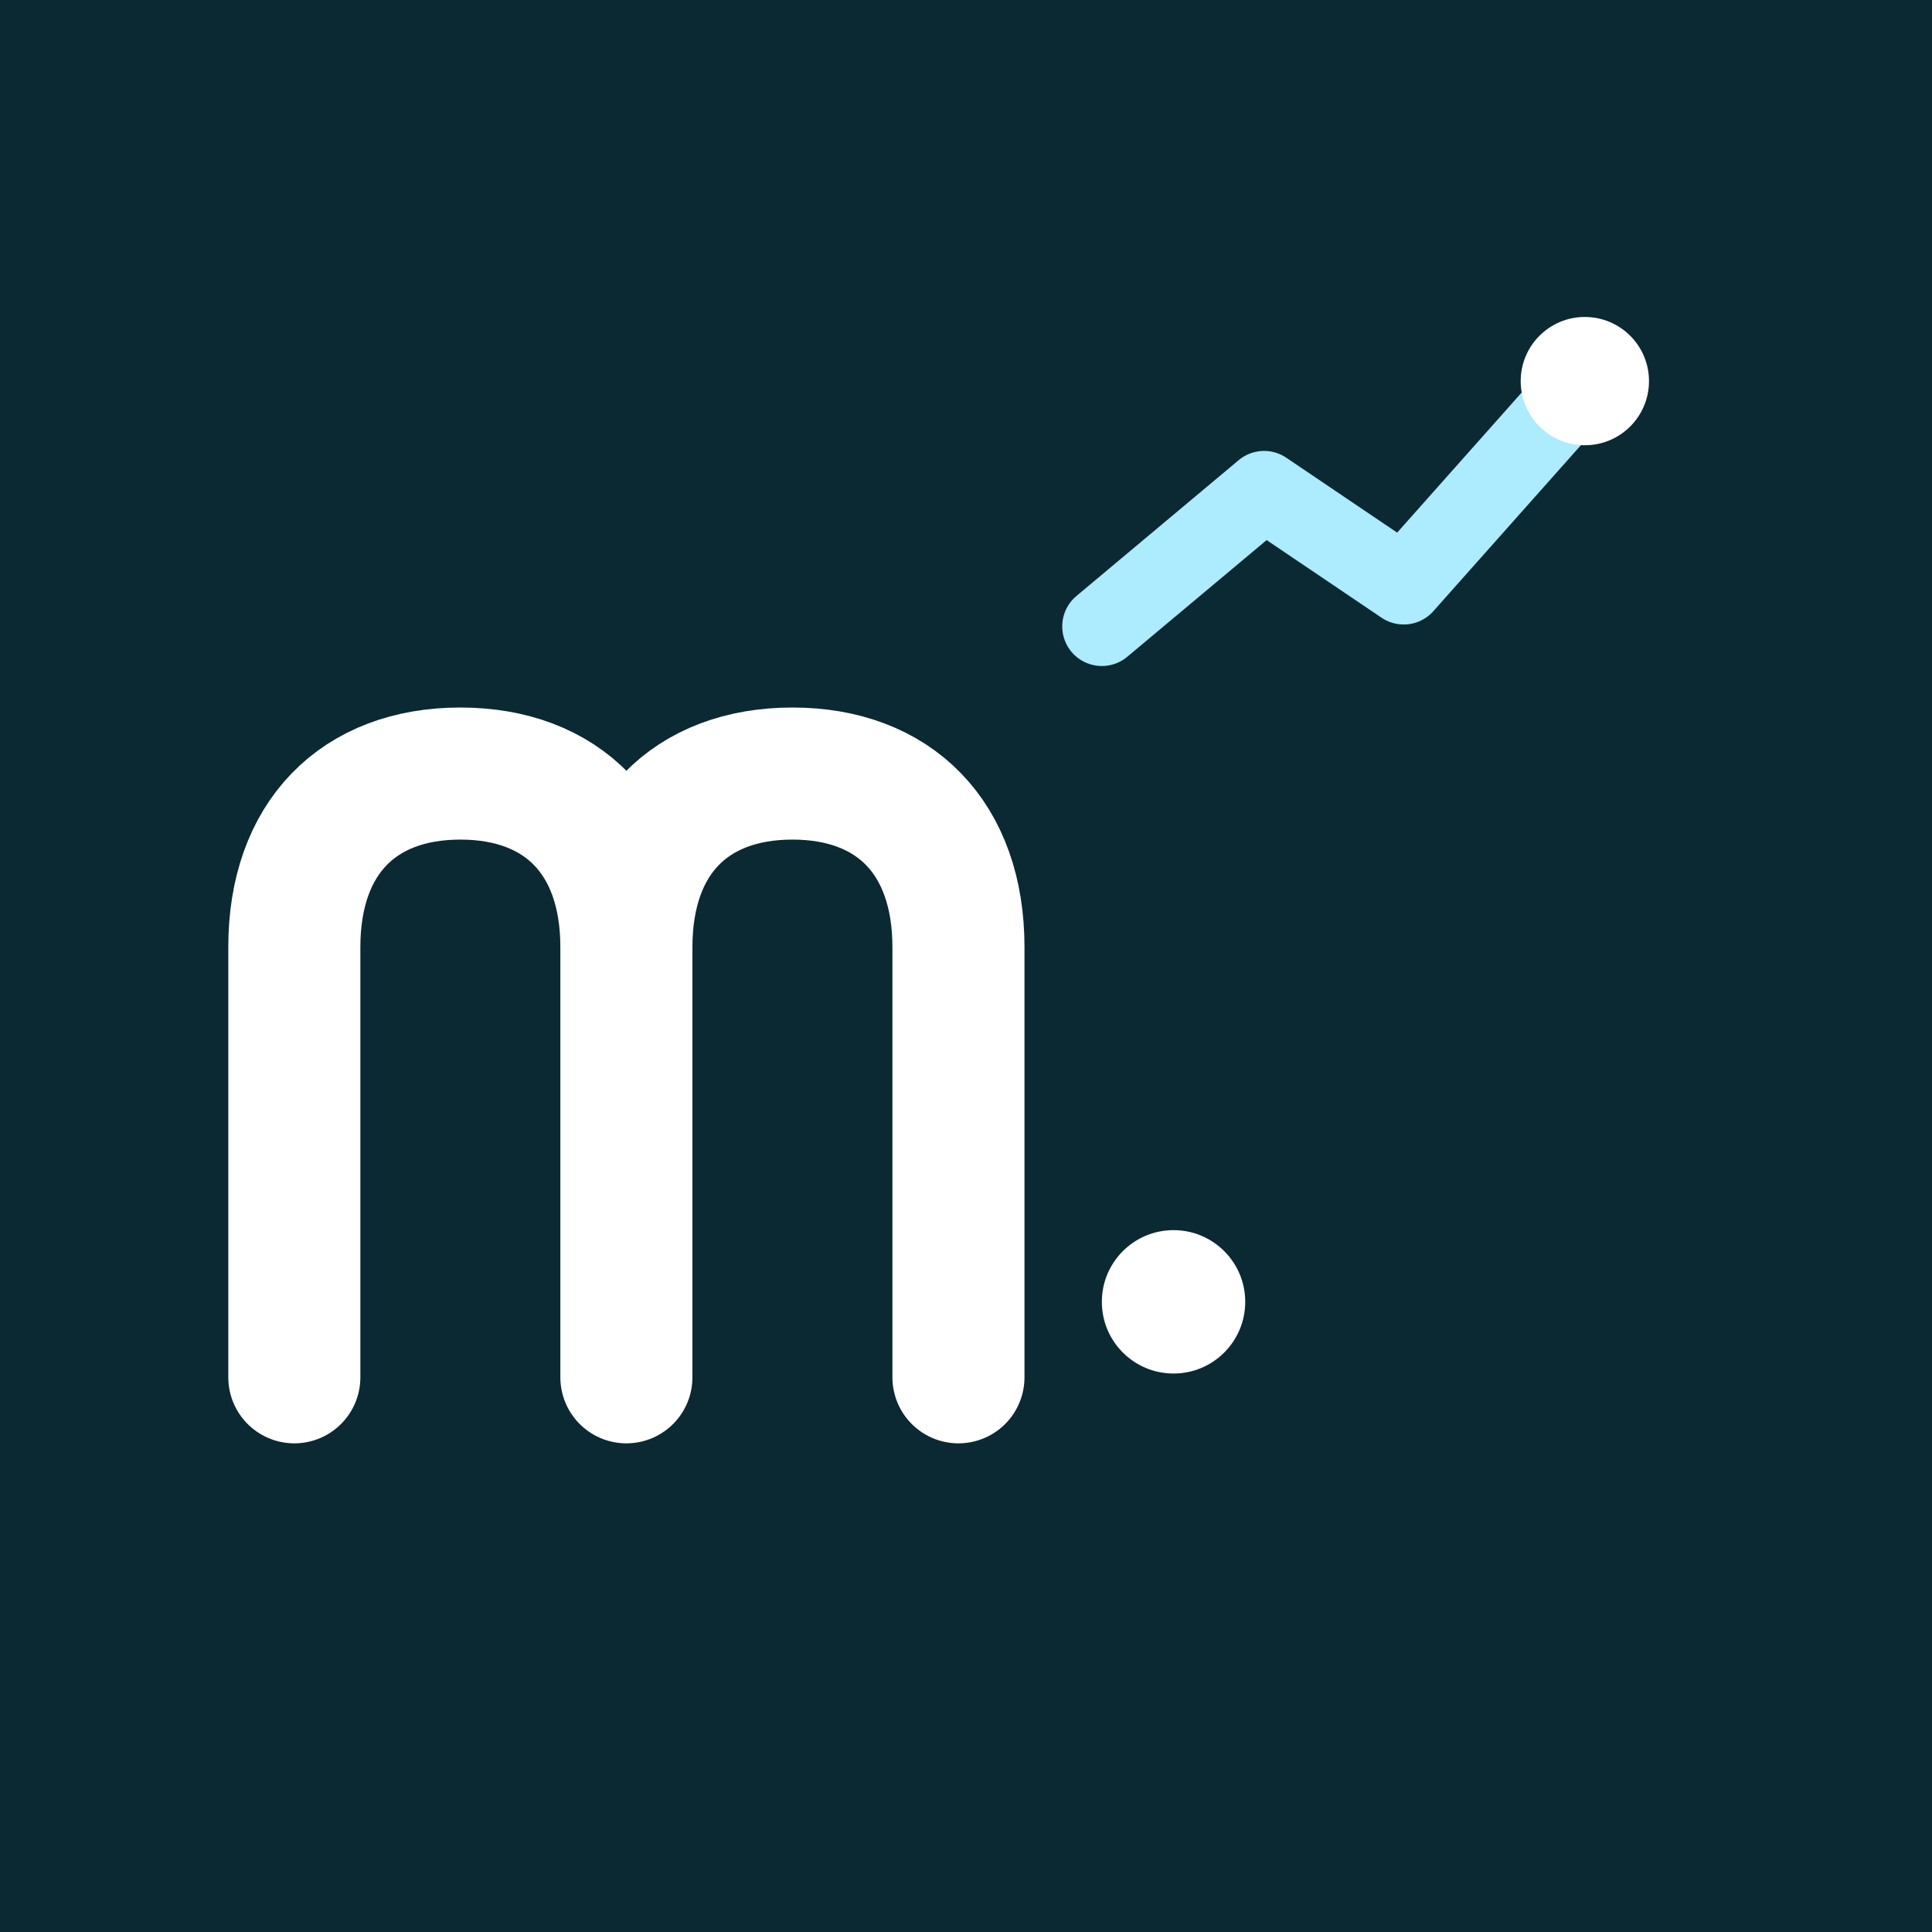
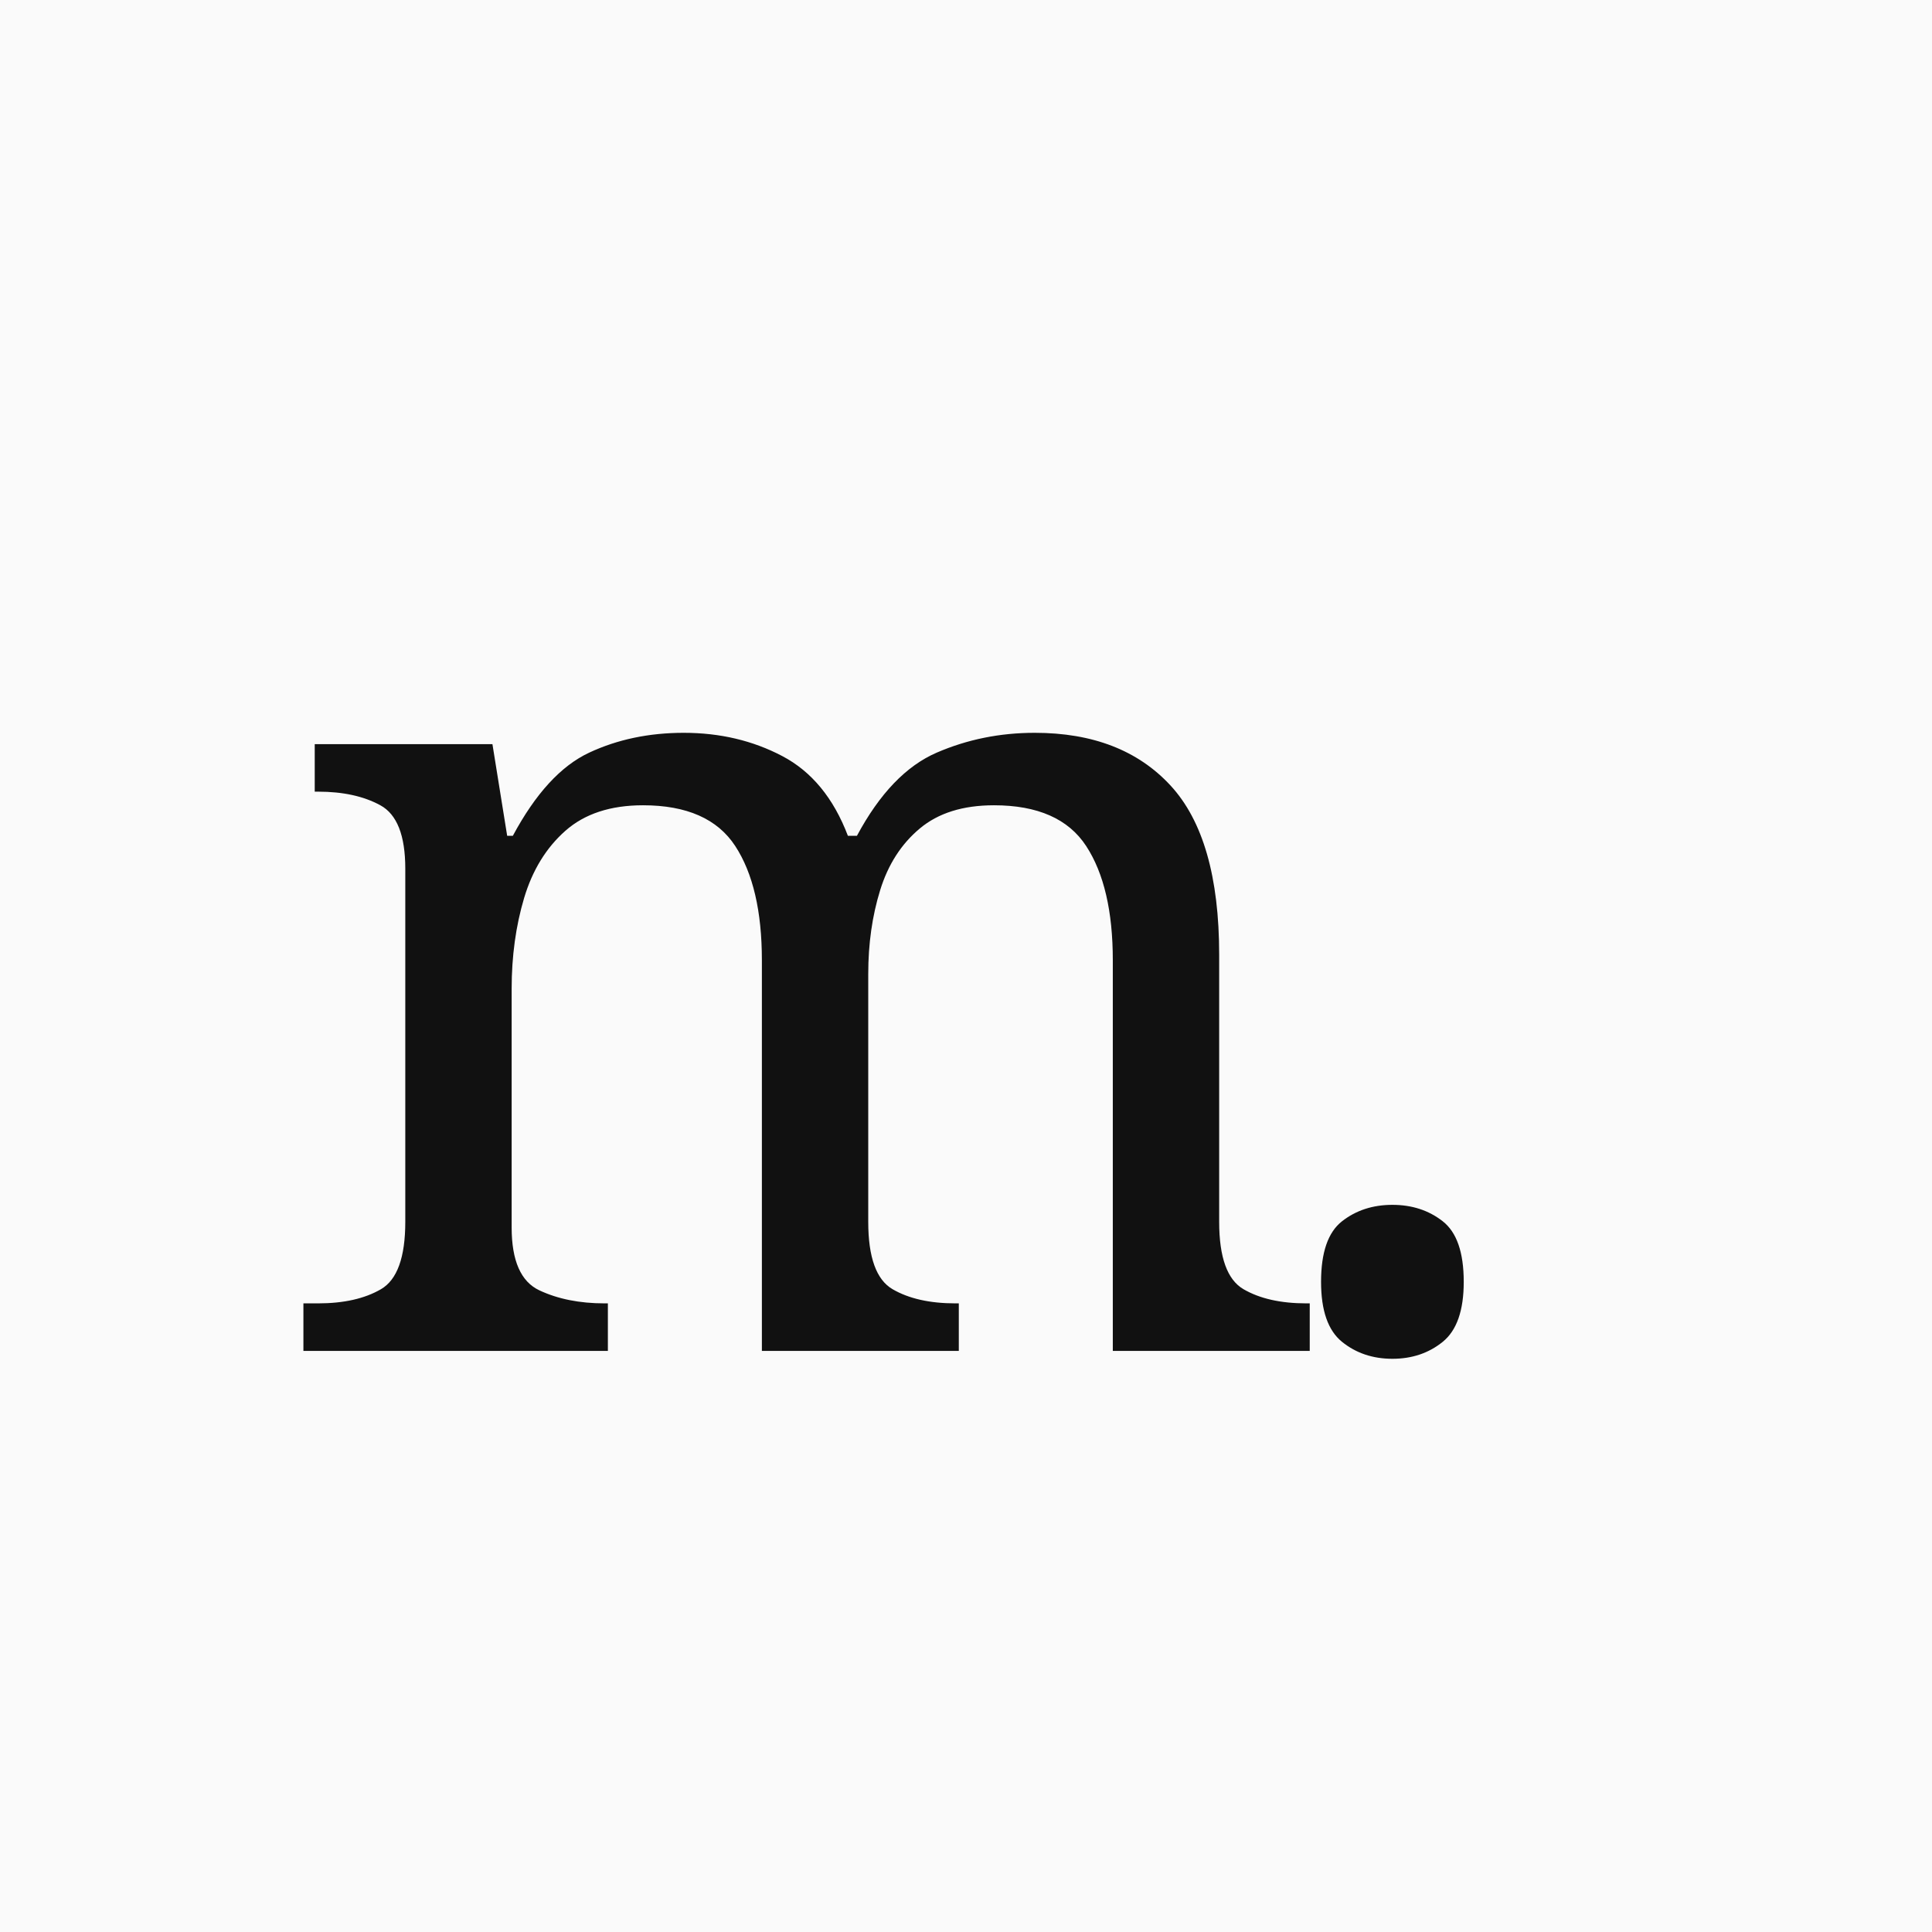
<svg xmlns="http://www.w3.org/2000/svg" width="1024" height="1024" viewBox="0 0 512 512">
-   <rect width="512" height="512" fill="#0B2932" />
-   <path d="M292 166 L335 130 L372 155 L420 101" fill="none" stroke="#ADEBFF" stroke-width="21" stroke-linecap="round" stroke-linejoin="round" />
-   <circle cx="420" cy="101" r="17" fill="#FFFFFF" />
-   <path d="M78 365 V251 C78 222 95 205 122 205 C149 205 166 222 166 251 V365            M166 251 C166 222 183 205 210 205 C237 205 254 222 254 251 V365" fill="none" stroke="#FFFFFF" stroke-width="35" stroke-linecap="round" stroke-linejoin="round" />
-   <circle cx="311" cy="345" r="19" fill="#FFFFFF" />
+   <rect width="512" height="512" fill="#FAFAFA" />
+   <text x="72" y="358" font-family="Georgia,serif" font-size="300" font-weight="500" letter-spacing="-24" fill="#111111">m.</text>
</svg>
